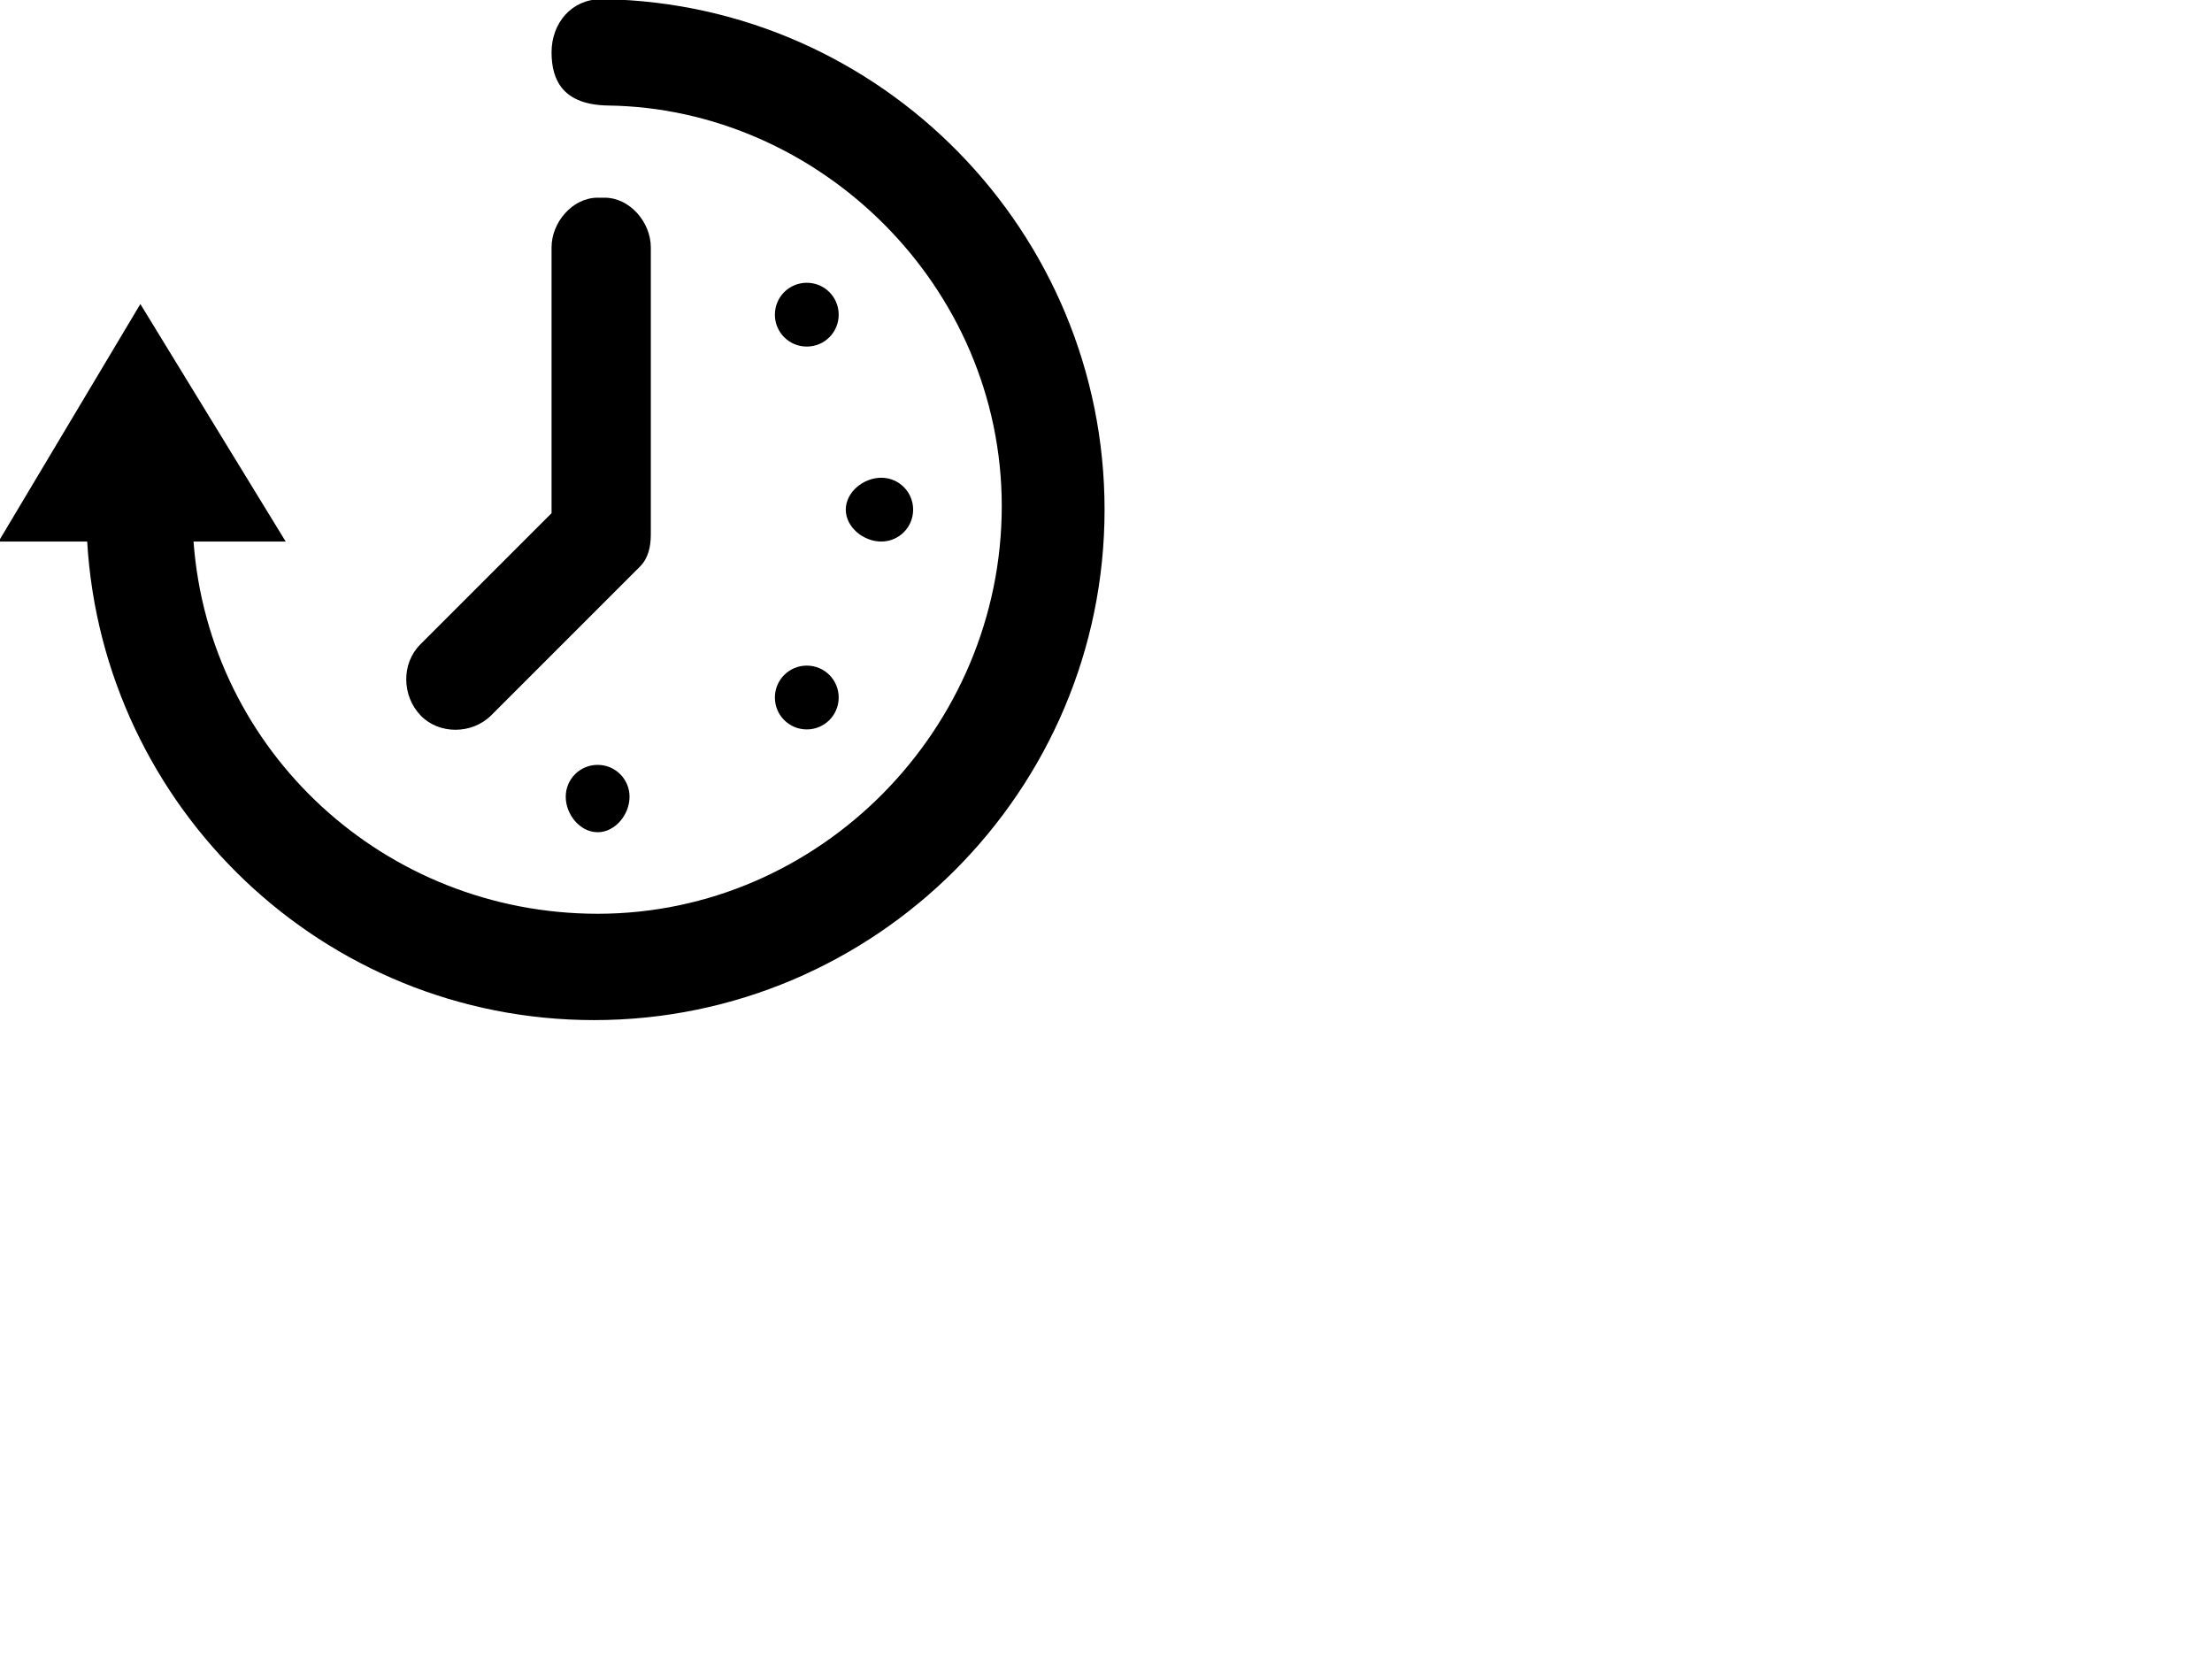
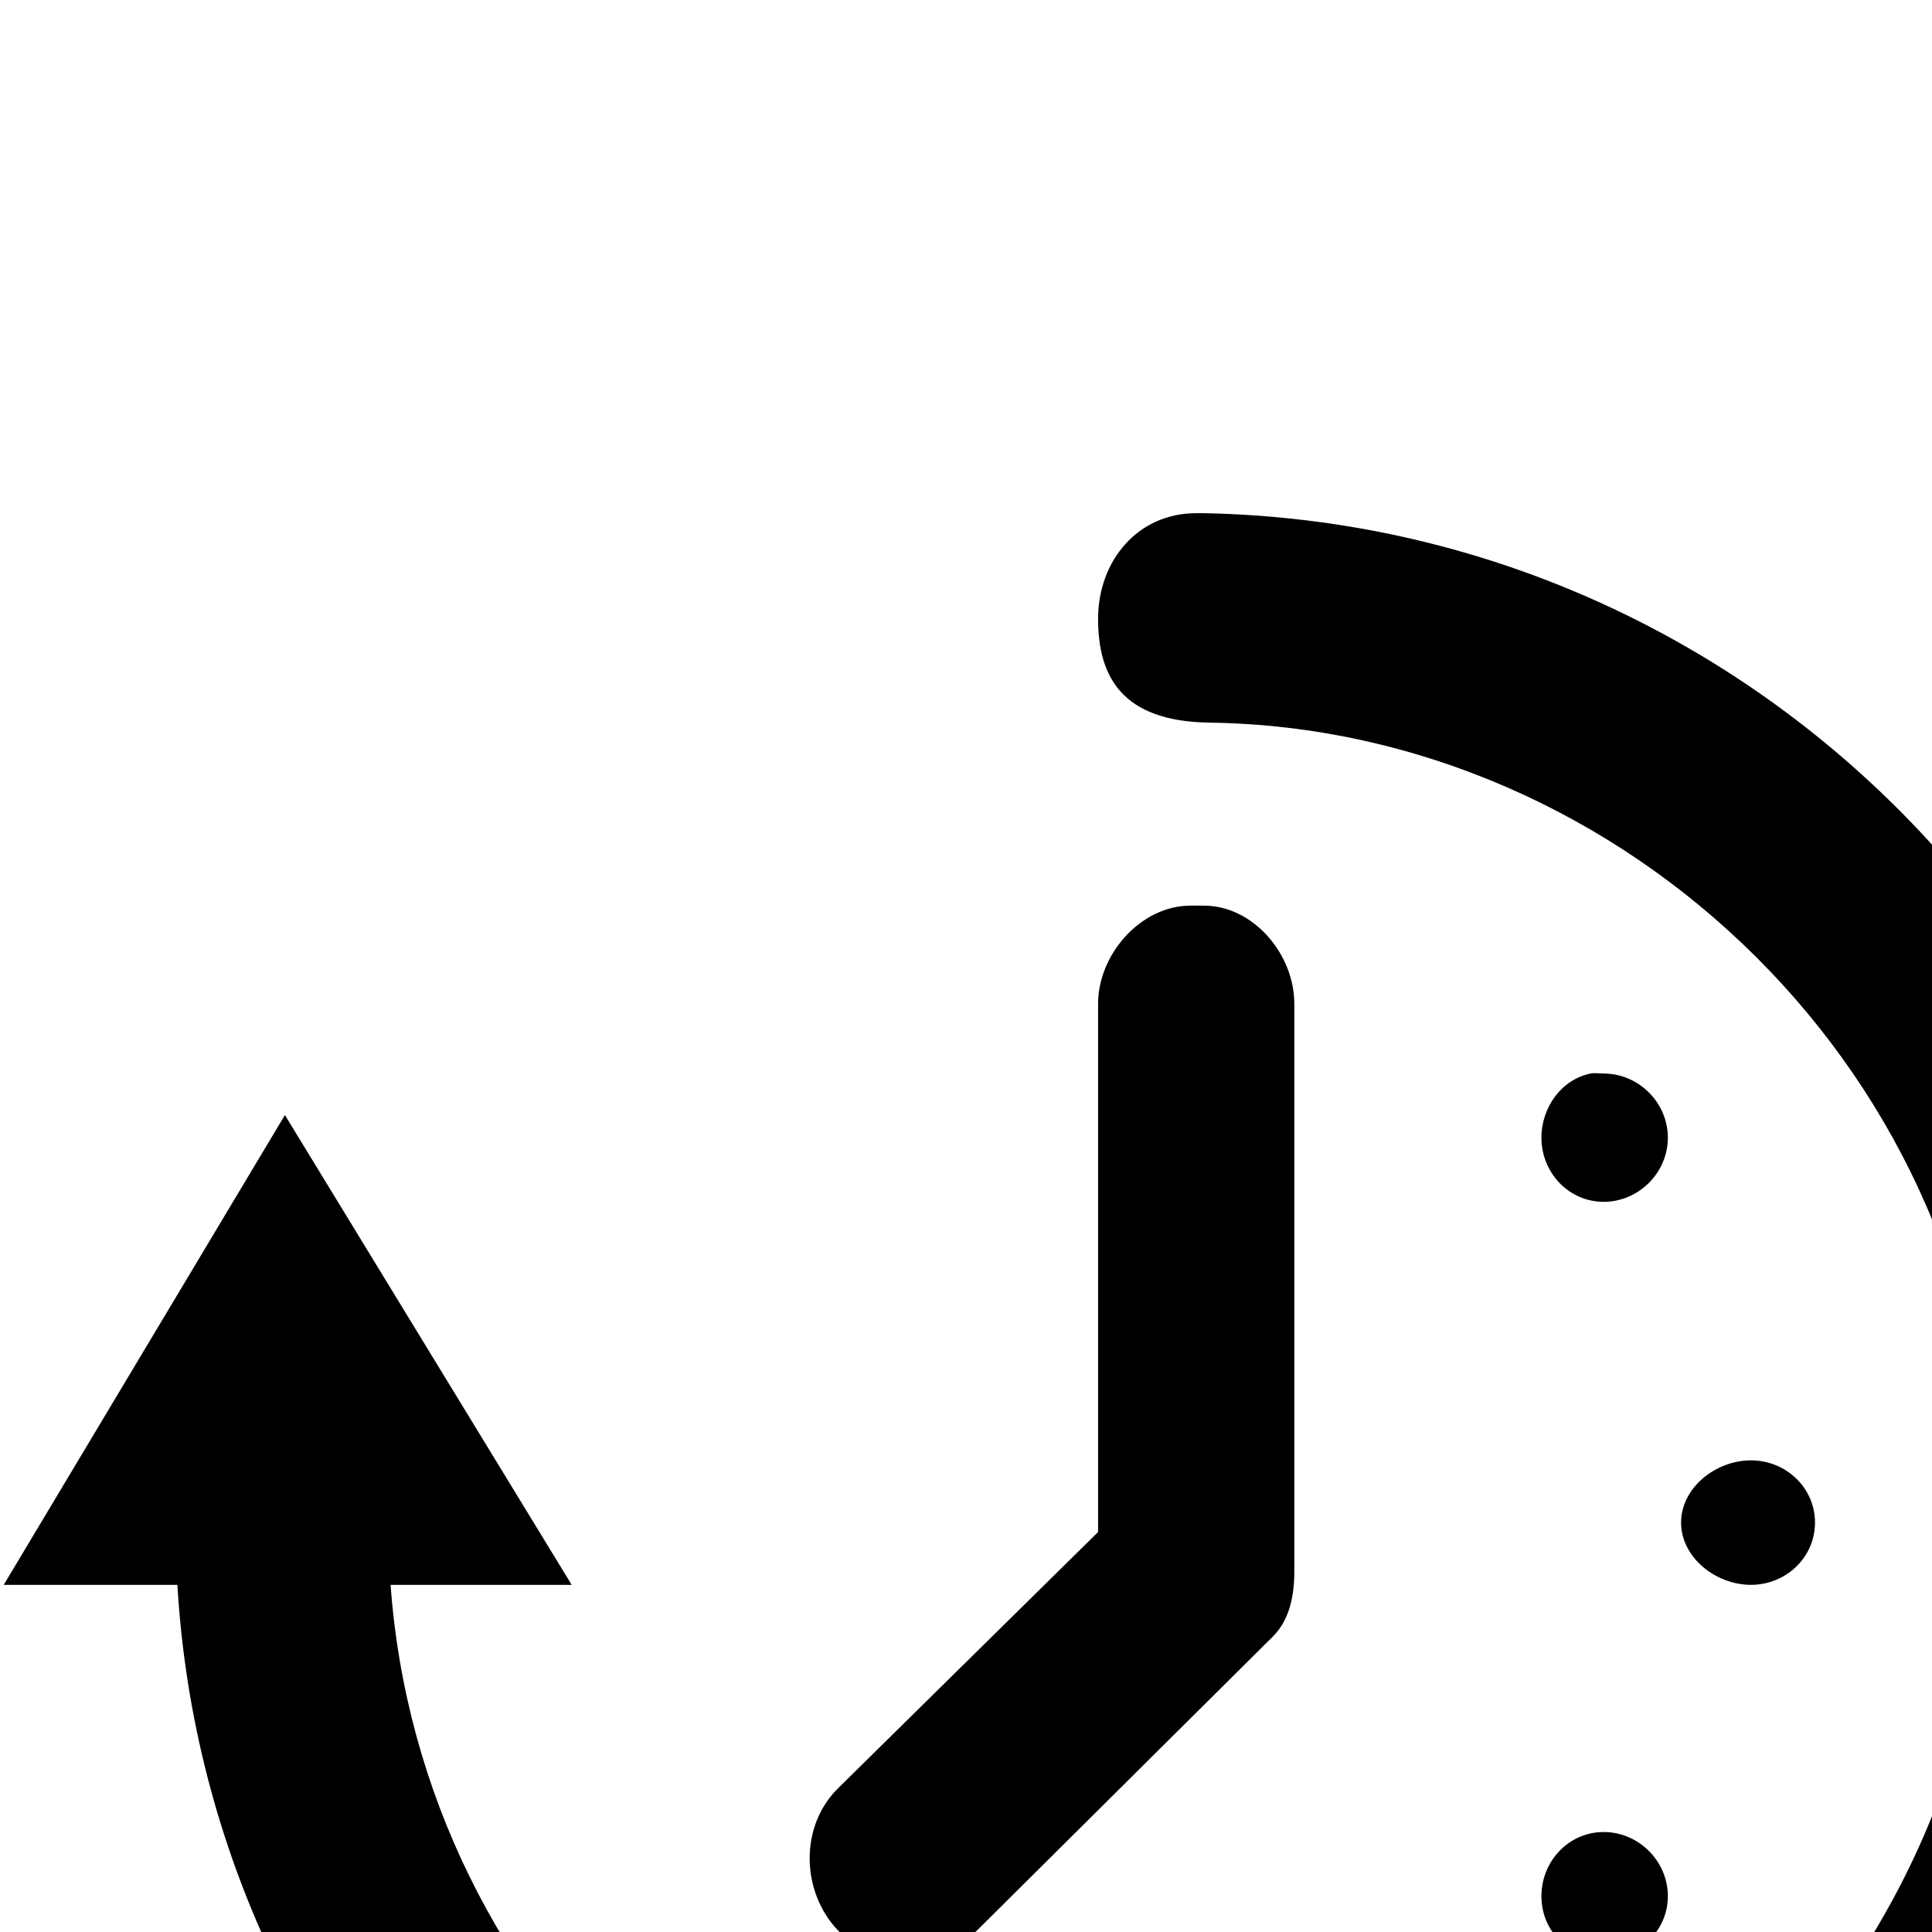
- <svg xmlns="http://www.w3.org/2000/svg" version="1.1" id="Layer_1" x="0px" y="0px" width="100px" height="75.0px" viewBox="0 0 1024 768" enable-background="new 0 0 1024 768" xml:space="preserve">
-   <defs id="defs17" />
-   <path d="m 278.307,-0.38 c -13.626,0 -22.974,10.99 -22.974,24.615 0,13.446 5.744,24.318 26.256,24.615 97.436,1.333 182.154,83.277 182.154,185.436 0,102.974 -84.103,188.718 -187.077,188.718 -98.272,0 -179.897,-74.872 -187.077,-172.308 l 42.667,0 -67.282,-109.949 -65.641,109.949 41.026,0 c 7.267,123.077 109.164,221.538 234.667,221.538 130.195,0 236.308,-106.118 236.308,-236.308 0,-128.662 -103.292,-233.851 -231.385,-236.308 -0.523,-0.031 -1.103,0 -1.641,0 z M 276.666,91.517 c -11.6,0 -21.333,11.379 -21.333,22.974 l 0,123.077 -60.718,60.718 c -8.974,8.969 -8.503,23.846 0,32.821 8.503,8.969 23.851,8.969 32.821,0 l 67.282,-67.282 c 0.523,-0.528 1.174,-1.077 1.641,-1.641 3.708,-3.785 4.923,-9.056 4.923,-14.769 l 0,-132.923 c 0,-11.595 -9.738,-22.974 -21.333,-22.974 l -3.282,0 z m 96.821,39.385 c -8.18,0 -14.769,6.59 -14.769,14.769 0,8.18 6.59,14.769 14.769,14.769 8.18,0 14.769,-6.59 14.769,-14.769 0,-8.18 -6.59,-14.769 -14.769,-14.769 z m 34.462,90.256 c -8.177,0 -16.41,6.593 -16.41,14.769 0,8.177 8.234,14.769 16.41,14.769 8.177,0 14.769,-6.593 14.769,-14.769 0,-8.177 -6.593,-14.769 -14.769,-14.769 z m -34.462,86.974 c -8.18,0 -14.769,6.59 -14.769,14.769 0,8.18 6.59,14.769 14.769,14.769 8.18,0 14.769,-6.59 14.769,-14.769 0,-8.18 -6.59,-14.769 -14.769,-14.769 z m -96.821,45.949 c -8.18,0 -14.769,6.59 -14.769,14.769 0,8.18 6.59,16.41 14.769,16.41 8.18,0 14.769,-8.231 14.769,-16.41 0,-8.18 -6.59,-14.769 -14.769,-14.769 z" id="path3" />
+ <svg xmlns="http://www.w3.org/2000/svg" version="1.1" id="Layer_1" x="0px" y="0px" width="32px" height="32px" viewBox="0 0 32 32" enable-background="new 0 0 32 32" xml:space="preserve">
+   <defs id="defs6" />
+   <path d="M 19.812 8.5 C 18.847 8.5 18.188 9.285 18.188 10.25 C 18.188 11.203 18.578 11.948 20.031 11.969 C 26.934 12.063 32.969 17.856 32.969 25.094 C 32.969 32.389 27.014 38.5 19.719 38.5 C 12.757 38.5 6.977 33.153 6.469 26.25 L 9.469 26.25 L 4.719 18.469 L 0.062 26.25 L 2.938 26.25 C 3.452 34.969 10.671 41.969 19.562 41.969 C 28.786 41.969 36.344 34.442 36.344 25.219 C 36.344 16.104 29.012 8.674 19.938 8.5 C 19.9 8.498 19.851 8.5 19.812 8.5 z M 19.719 15 C 18.897 15 18.188 15.804 18.188 16.625 L 18.188 25.375 L 13.875 29.625 C 13.239 30.26 13.273 31.333 13.875 31.969 C 14.477 32.604 15.552 32.604 16.188 31.969 L 21 27.188 C 21.037 27.15 21.061 27.134 21.094 27.094 C 21.356 26.826 21.438 26.436 21.438 26.031 L 21.438 16.625 C 21.438 15.804 20.759 15 19.938 15 L 19.719 15 z M 26.344 17.781 C 25.866 17.879 25.531 18.337 25.531 18.844 C 25.531 19.423 25.983 19.906 26.562 19.906 C 27.142 19.906 27.625 19.423 27.625 18.844 C 27.625 18.264 27.142 17.781 26.562 17.781 C 26.49 17.781 26.412 17.767 26.344 17.781 z M 29 24.188 C 28.421 24.188 27.844 24.639 27.844 25.219 C 27.844 25.798 28.421 26.25 29 26.25 C 29.579 26.25 30.062 25.798 30.062 25.219 C 30.062 24.639 29.579 24.188 29 24.188 z M 26.562 30.344 C 25.983 30.344 25.531 30.827 25.531 31.406 C 25.531 31.986 25.983 32.438 26.562 32.438 C 27.142 32.438 27.625 31.986 27.625 31.406 C 27.625 30.827 27.142 30.344 26.562 30.344 z M 19.719 33.594 C 19.139 33.594 18.625 34.077 18.625 34.656 C 18.625 35.236 19.139 35.812 19.719 35.812 C 20.298 35.812 20.75 35.236 20.75 34.656 C 20.75 34.077 20.298 33.594 19.719 33.594 z " id="path3" />
</svg>
